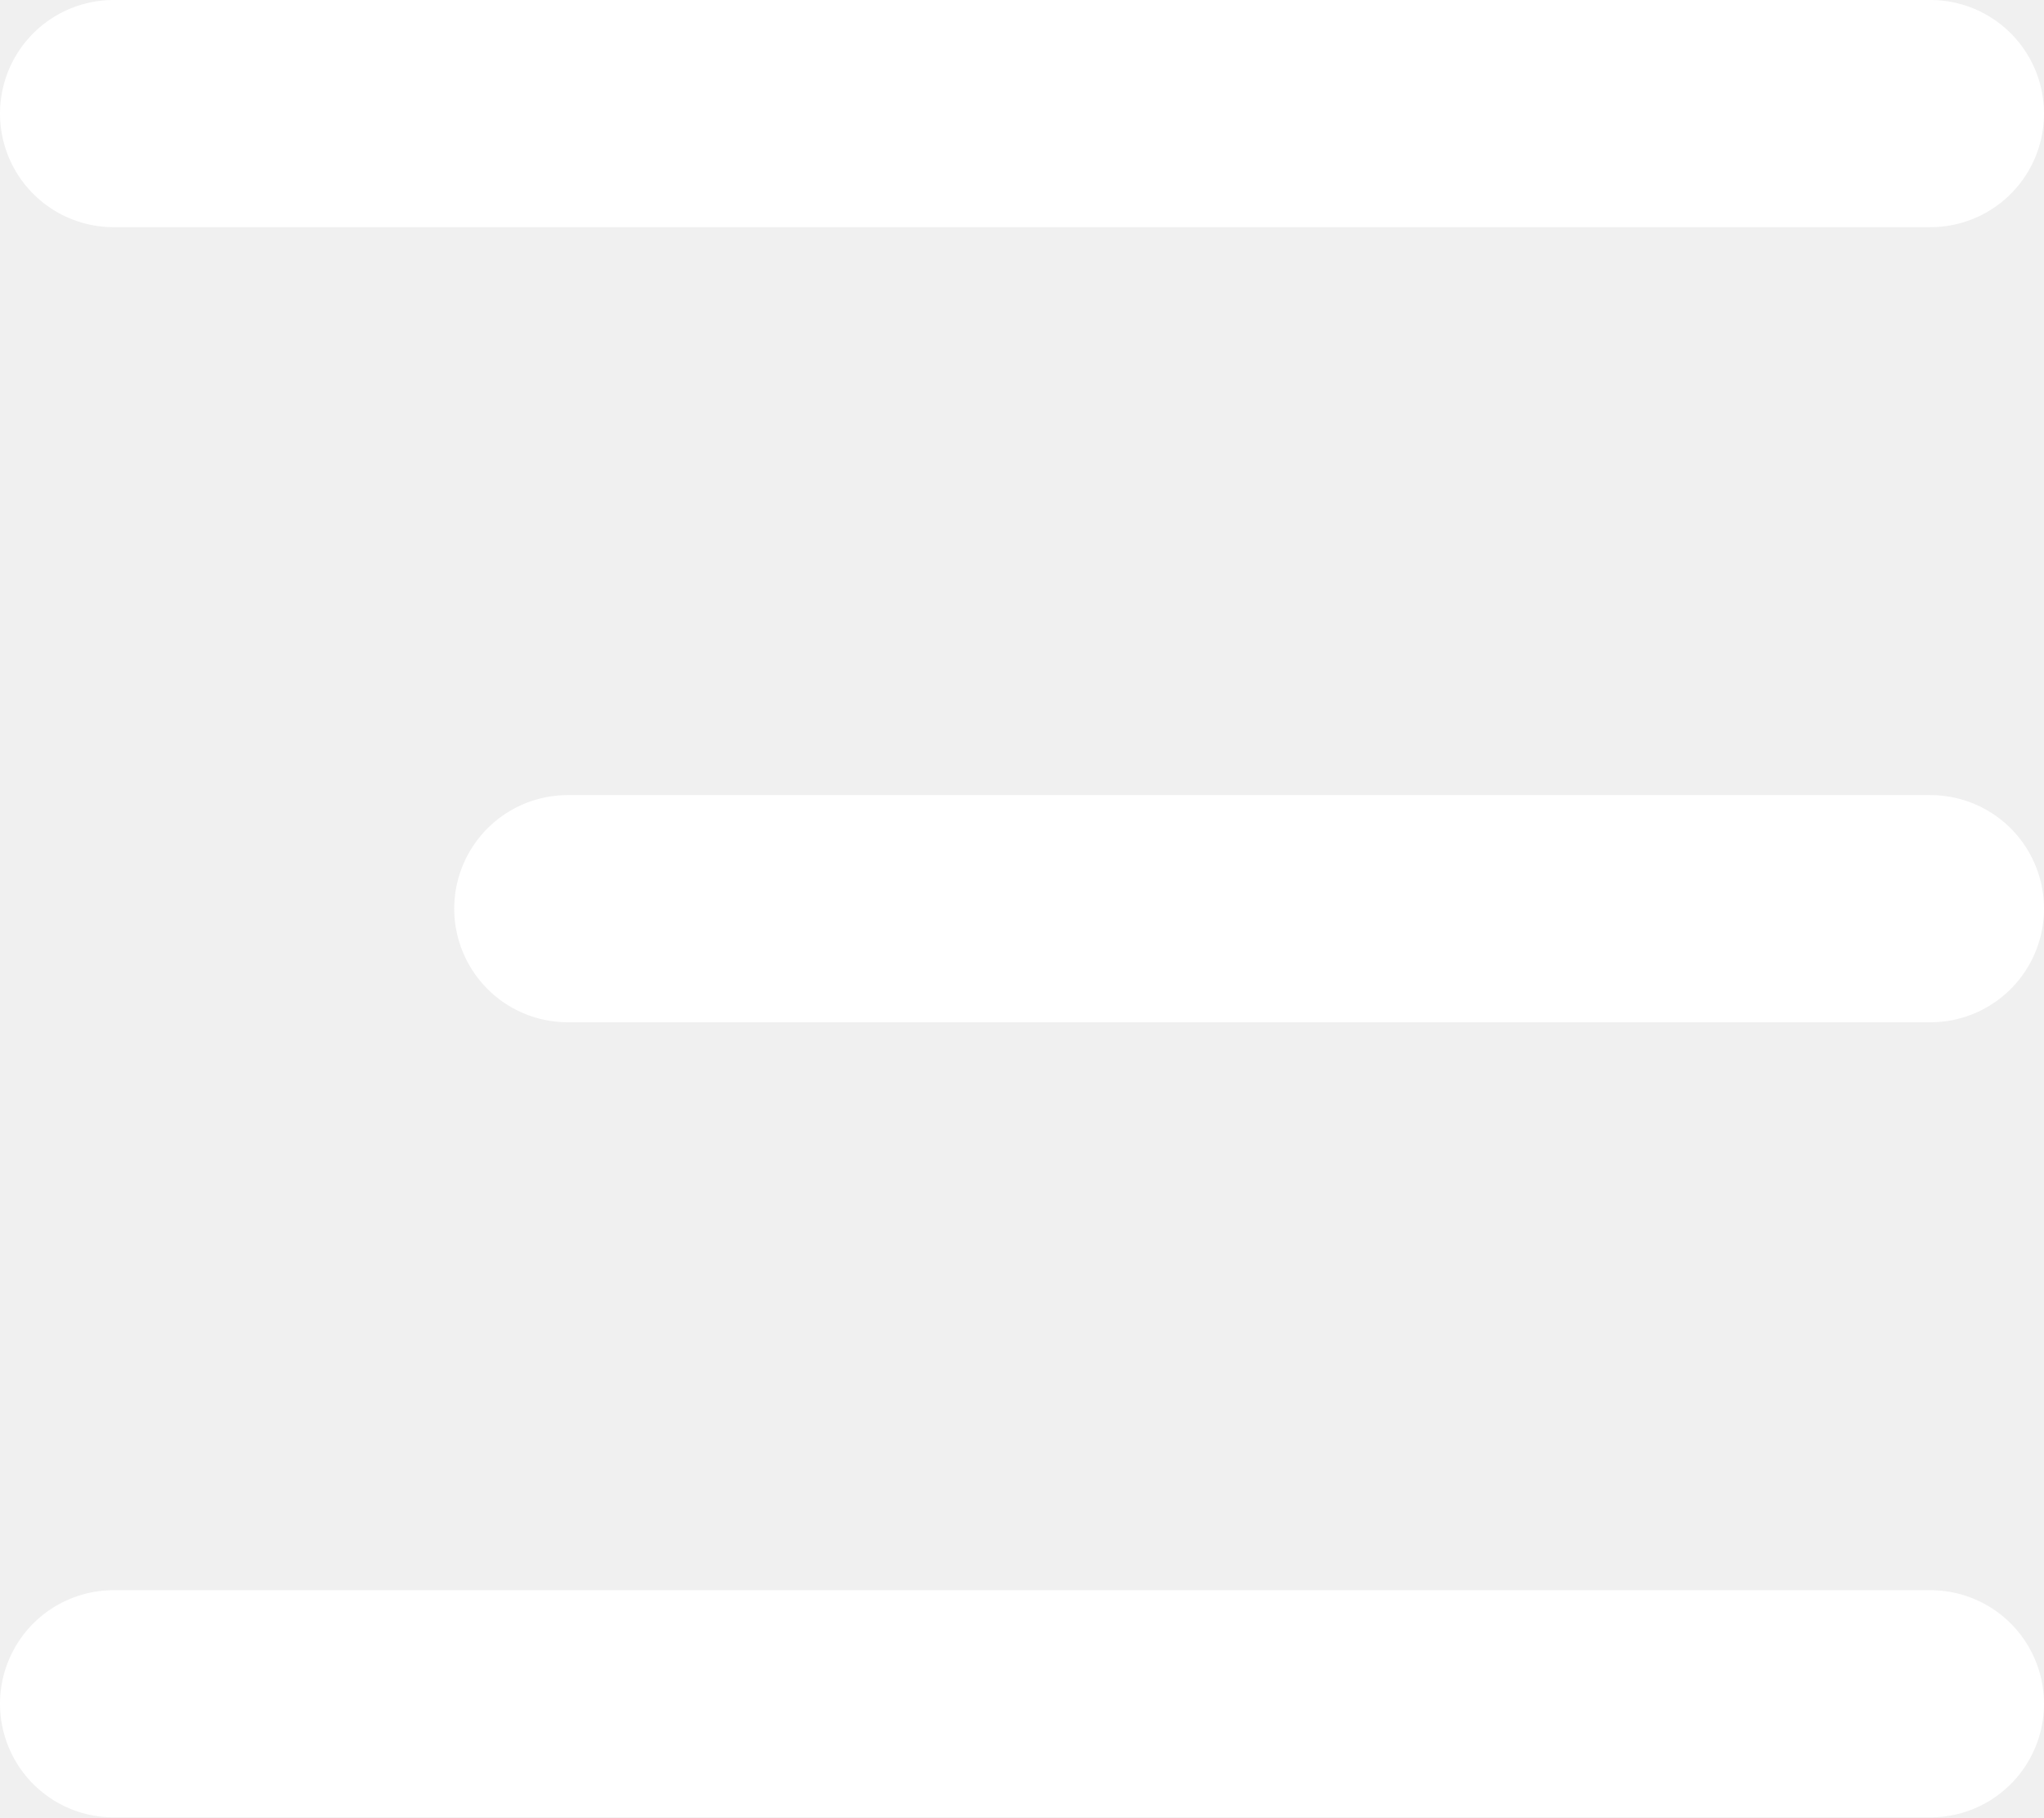
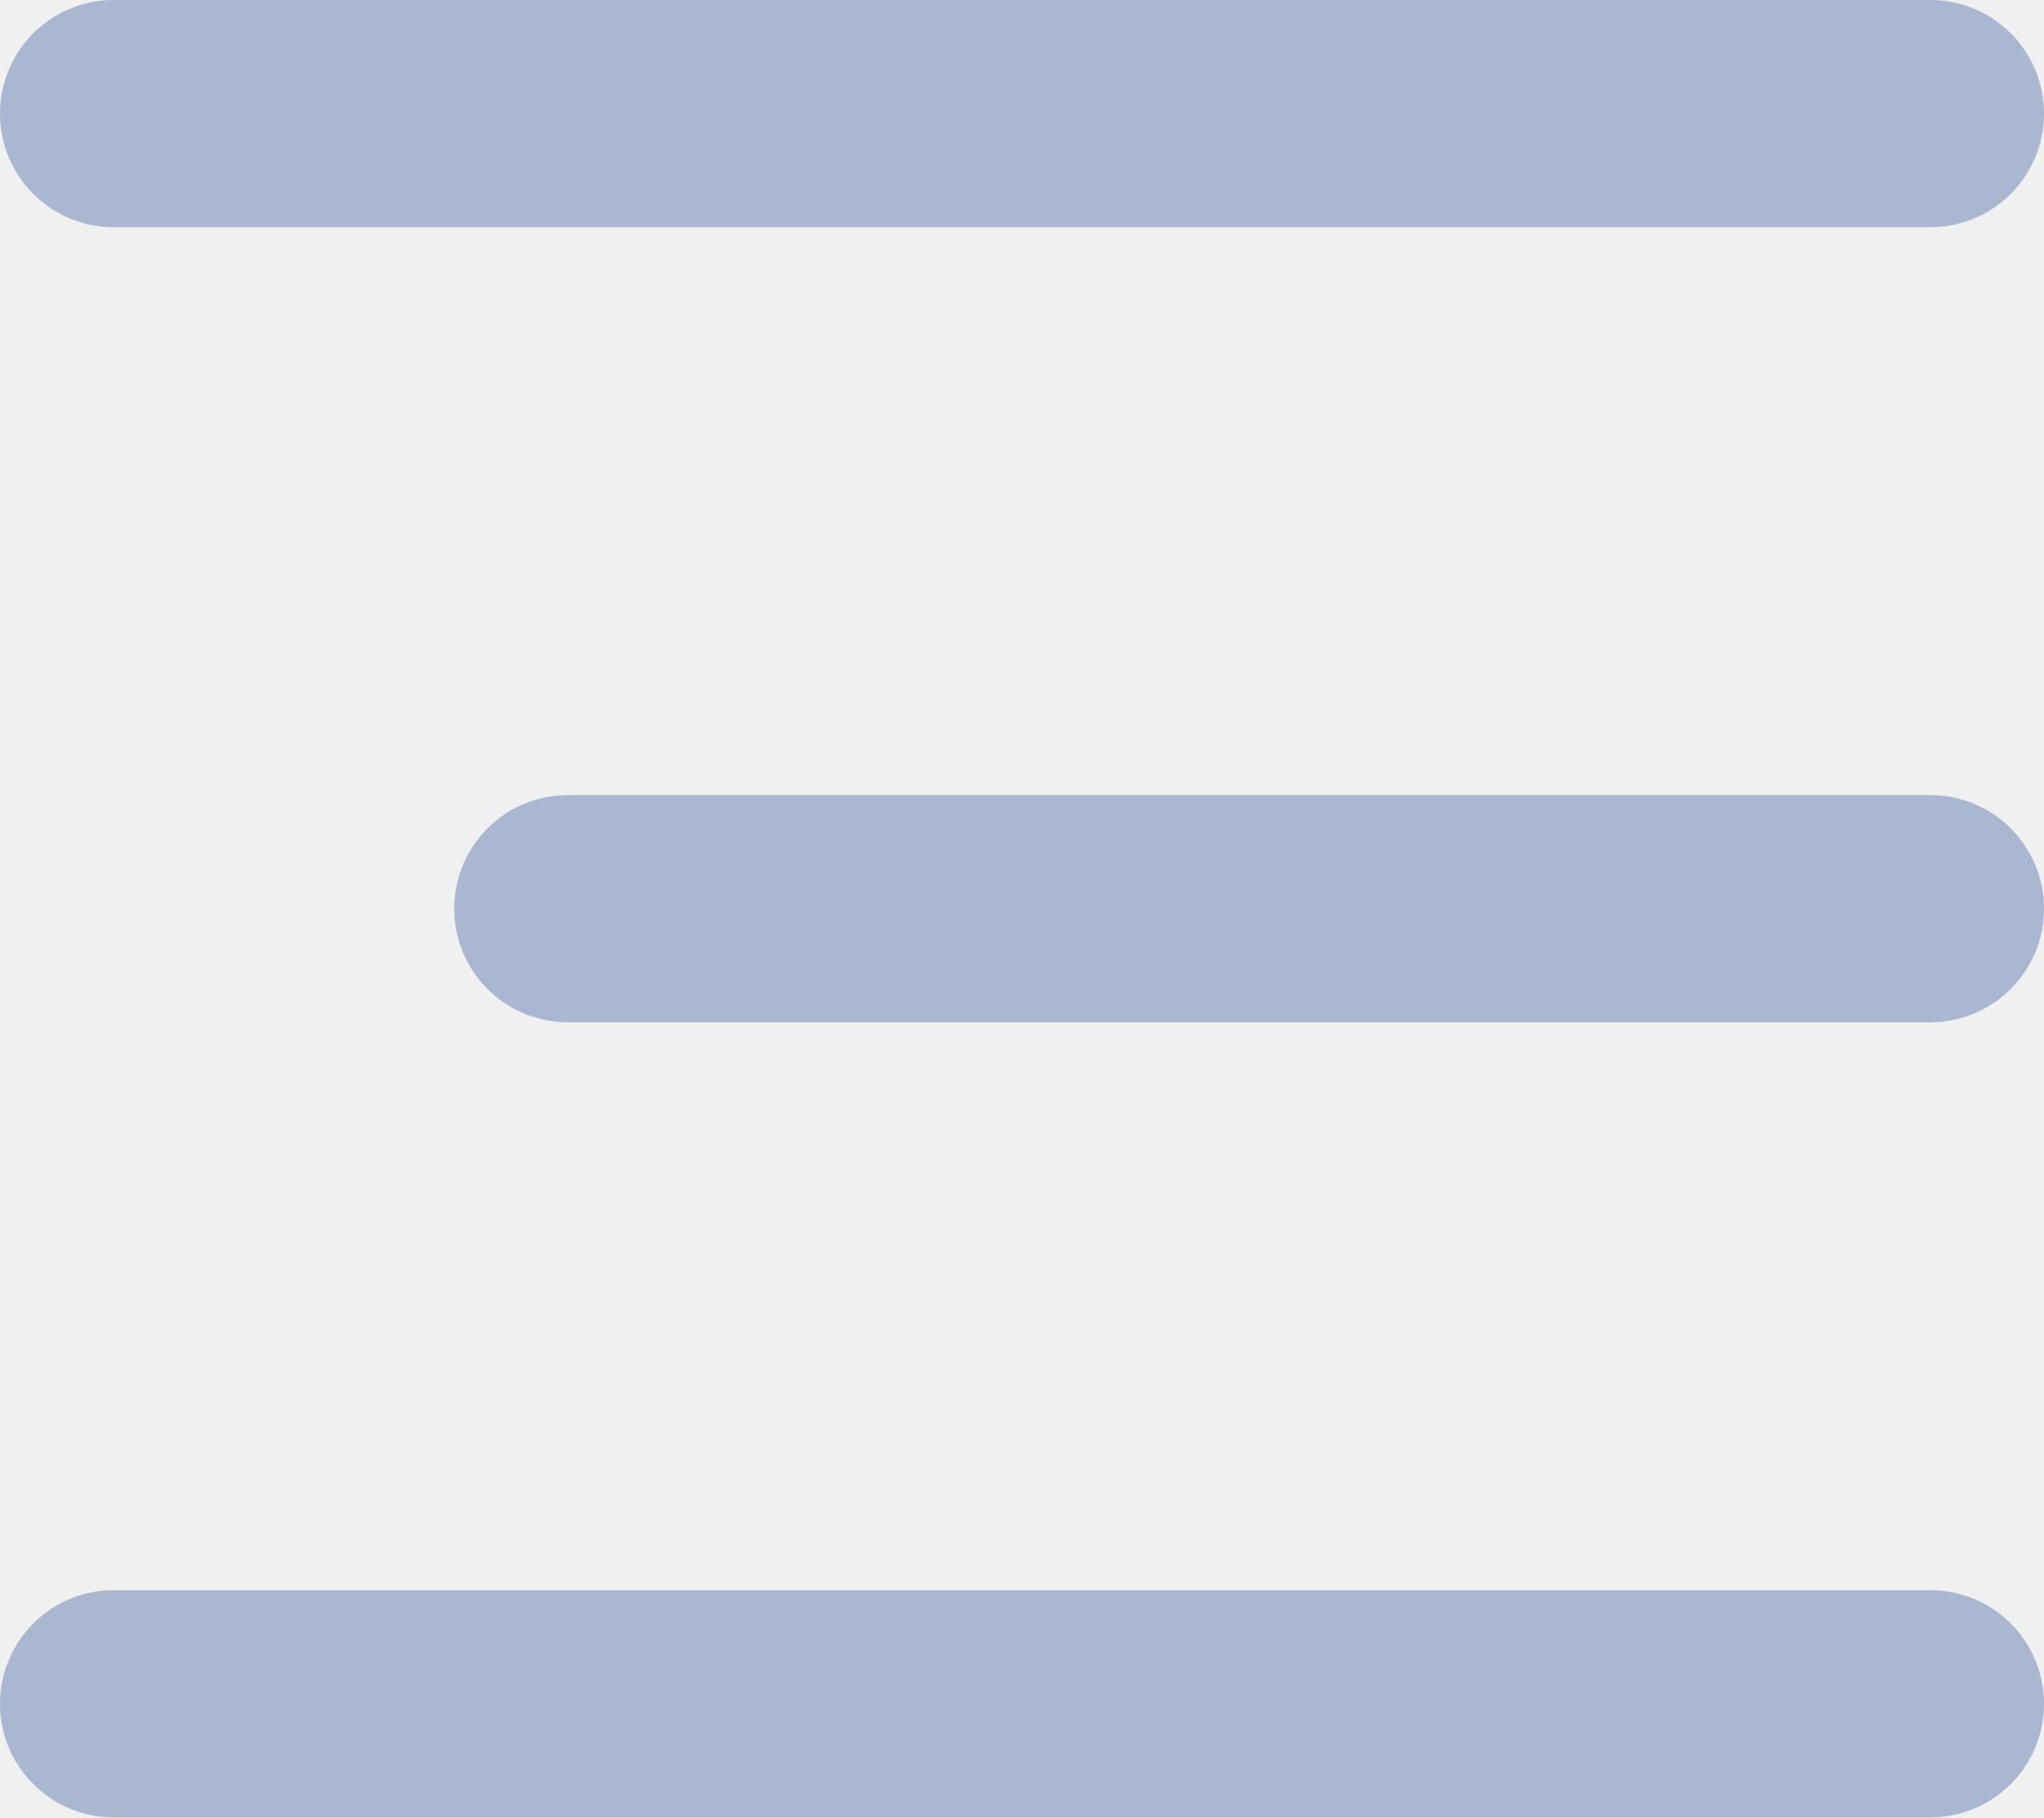
<svg xmlns="http://www.w3.org/2000/svg" width="18" height="16" viewBox="0 0 18 16">
  <defs>
    <clipPath id="clip-path">
      <rect width="18" height="16" fill="none" />
    </clipPath>
  </defs>
  <g clip-path="url(#clip-path)">
-     <line x2="16" transform="translate(1 1)" fill="none" stroke="#ffffff" stroke-linecap="round" stroke-width="2" />
-     <line x2="12" transform="translate(5 8)" fill="none" stroke="#ffffff" stroke-linecap="round" stroke-width="2" />
-     <line x2="16" transform="translate(1 15)" fill="none" stroke="#ffffff" stroke-linecap="round" stroke-width="2" />
+     <line x2="16" transform="translate(1 1)" fill="none" stroke="#a9b7d0" stroke-linecap="round" stroke-width="2" />
+     <line x2="12" transform="translate(5 8)" fill="none" stroke="#a9b7d0" stroke-linecap="round" stroke-width="2" />
+     <line x2="16" transform="translate(1 15)" fill="none" stroke="#a9b7d0" stroke-linecap="round" stroke-width="2" />
  </g>
</svg>
